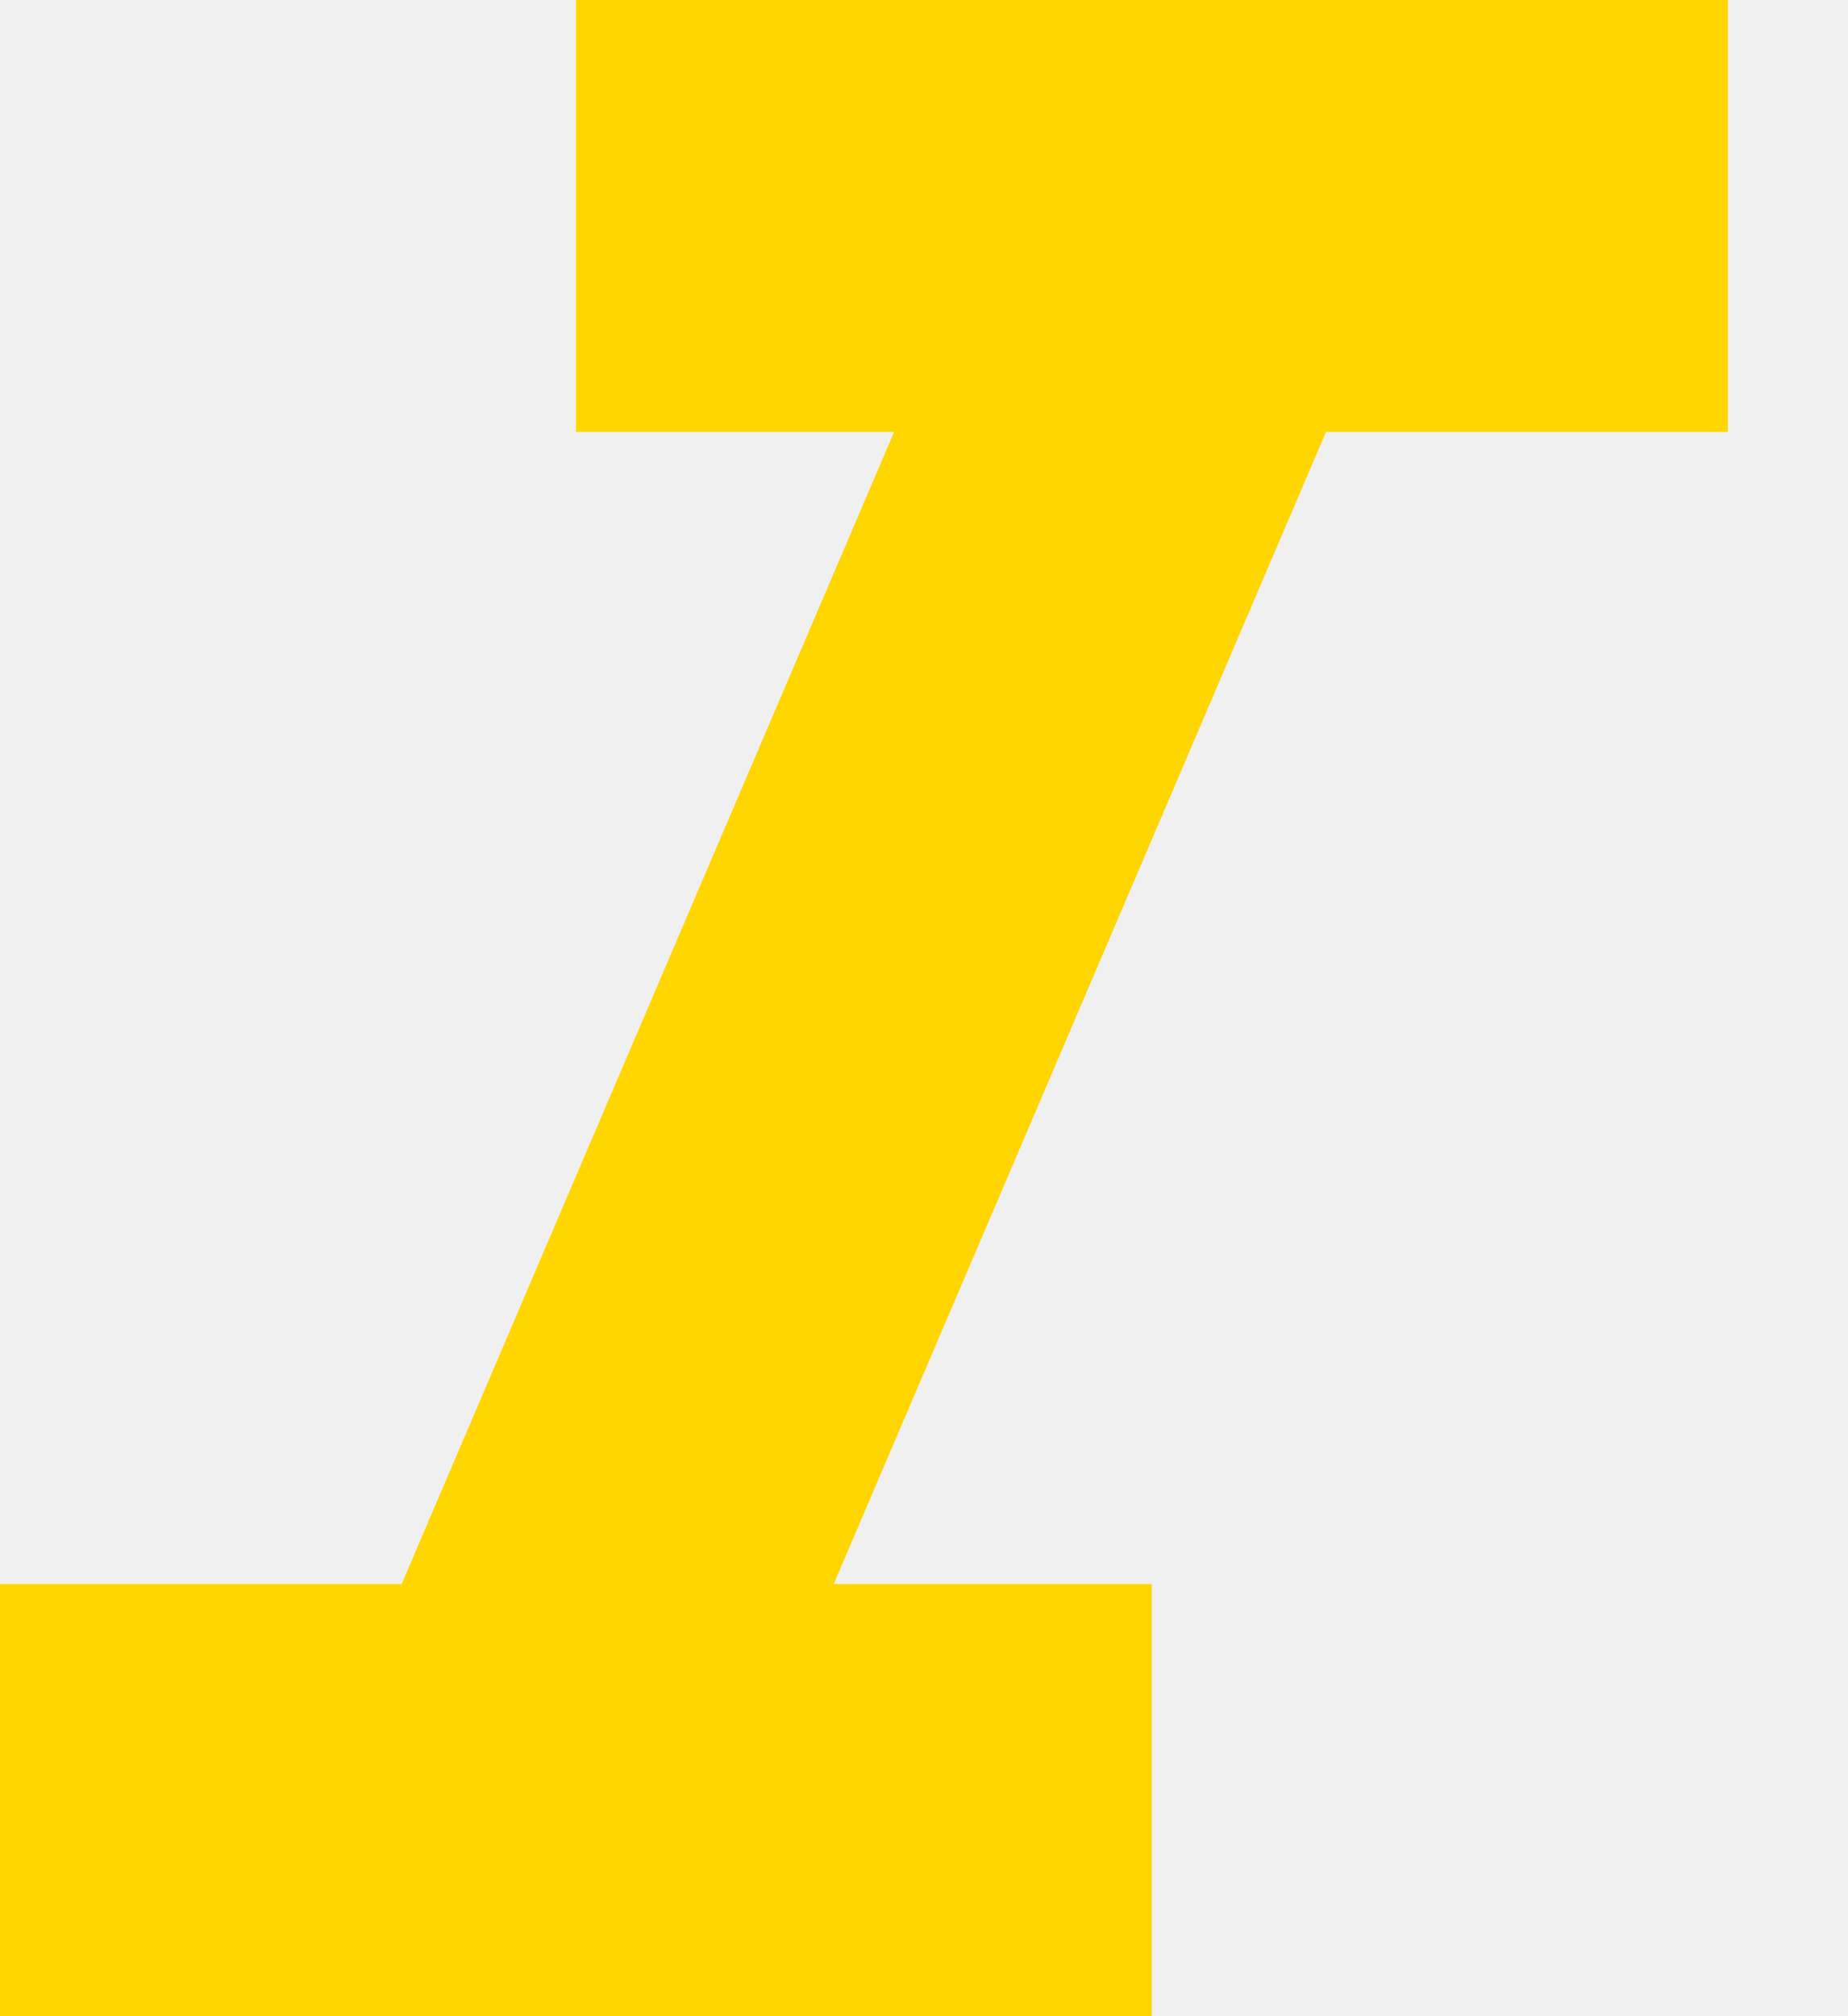
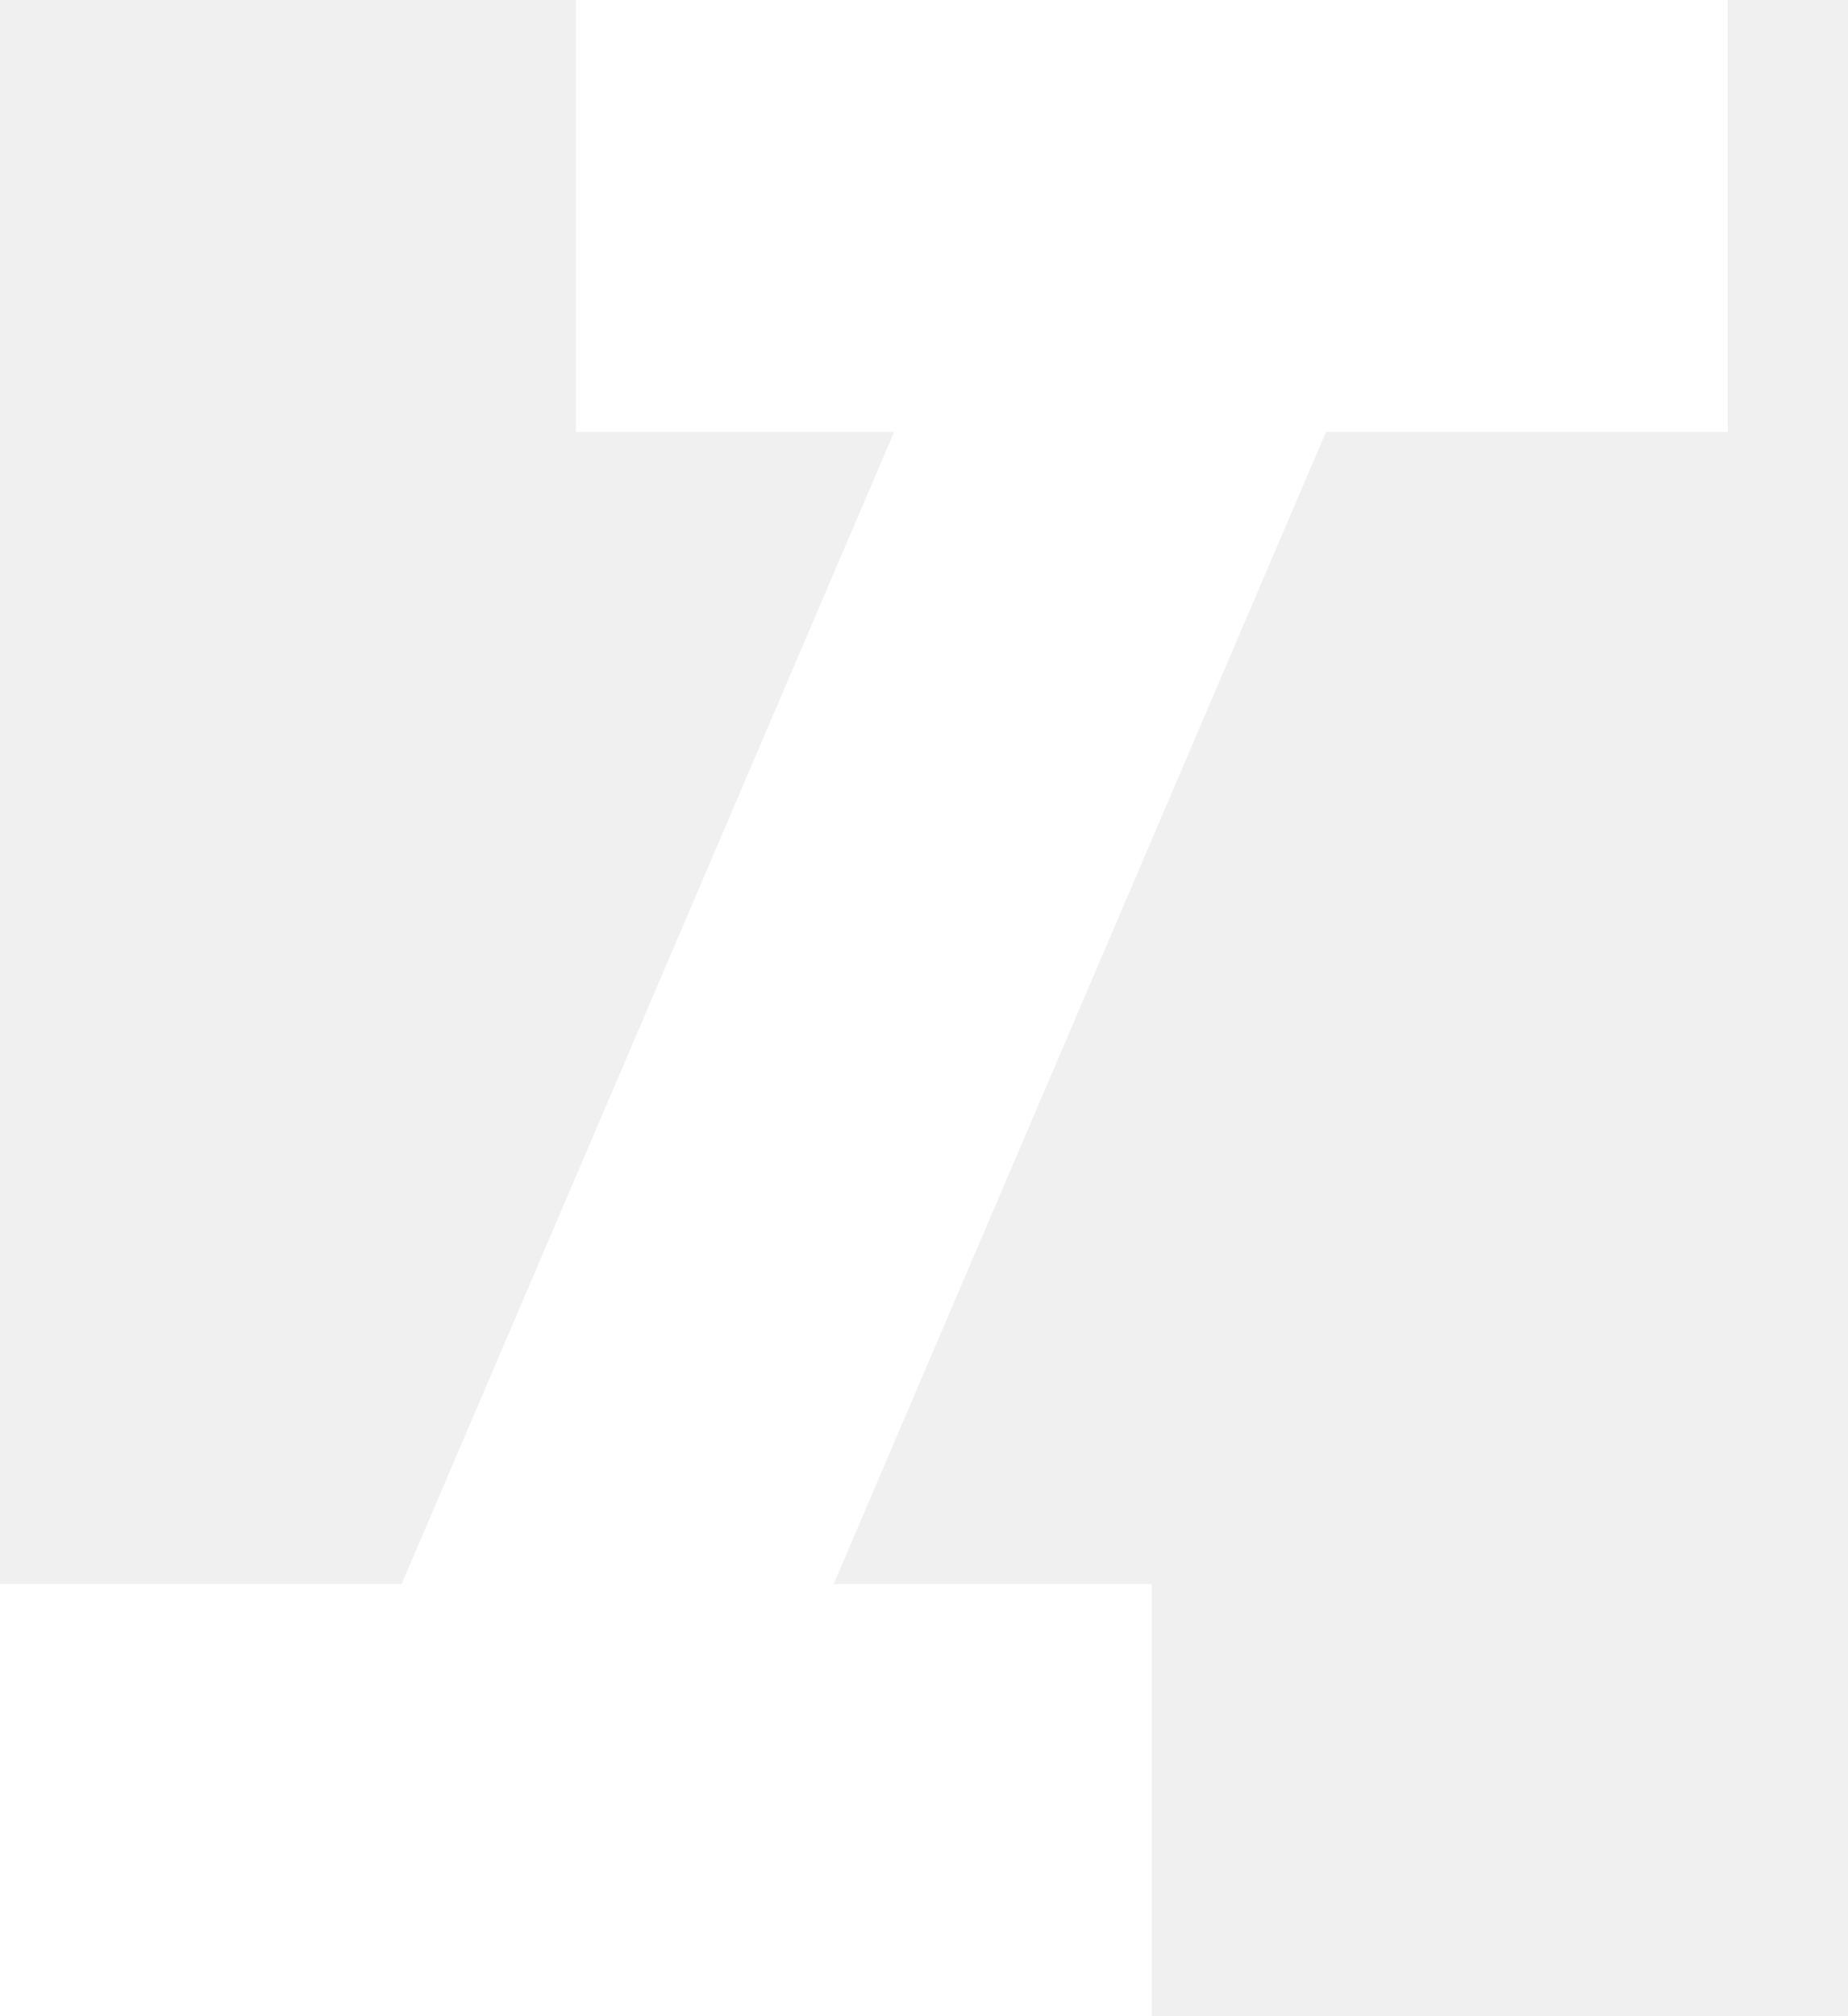
<svg xmlns="http://www.w3.org/2000/svg" width="11px" height="12px" viewBox="0 0 11 12" version="1.1">
  <defs />
  <g id="Page-1" stroke="none" stroke-width="1" fill="none" fill-rule="evenodd">
-     <polygon id="Shape" fill="#FFD600" points="3.429 0 3.429 2.571 5.323 2.571 2.391 9.429 0 9.429 0 12 6.857 12 6.857 9.429 4.963 9.429 7.894 2.571 10.286 2.571 10.286 0" />
+     <polygon id="Shape" fill="#FFF" points="3.429 0 3.429 2.571 5.323 2.571 2.391 9.429 0 9.429 0 12 6.857 12 6.857 9.429 4.963 9.429 7.894 2.571 10.286 2.571 10.286 0" />
  </g>
</svg>
